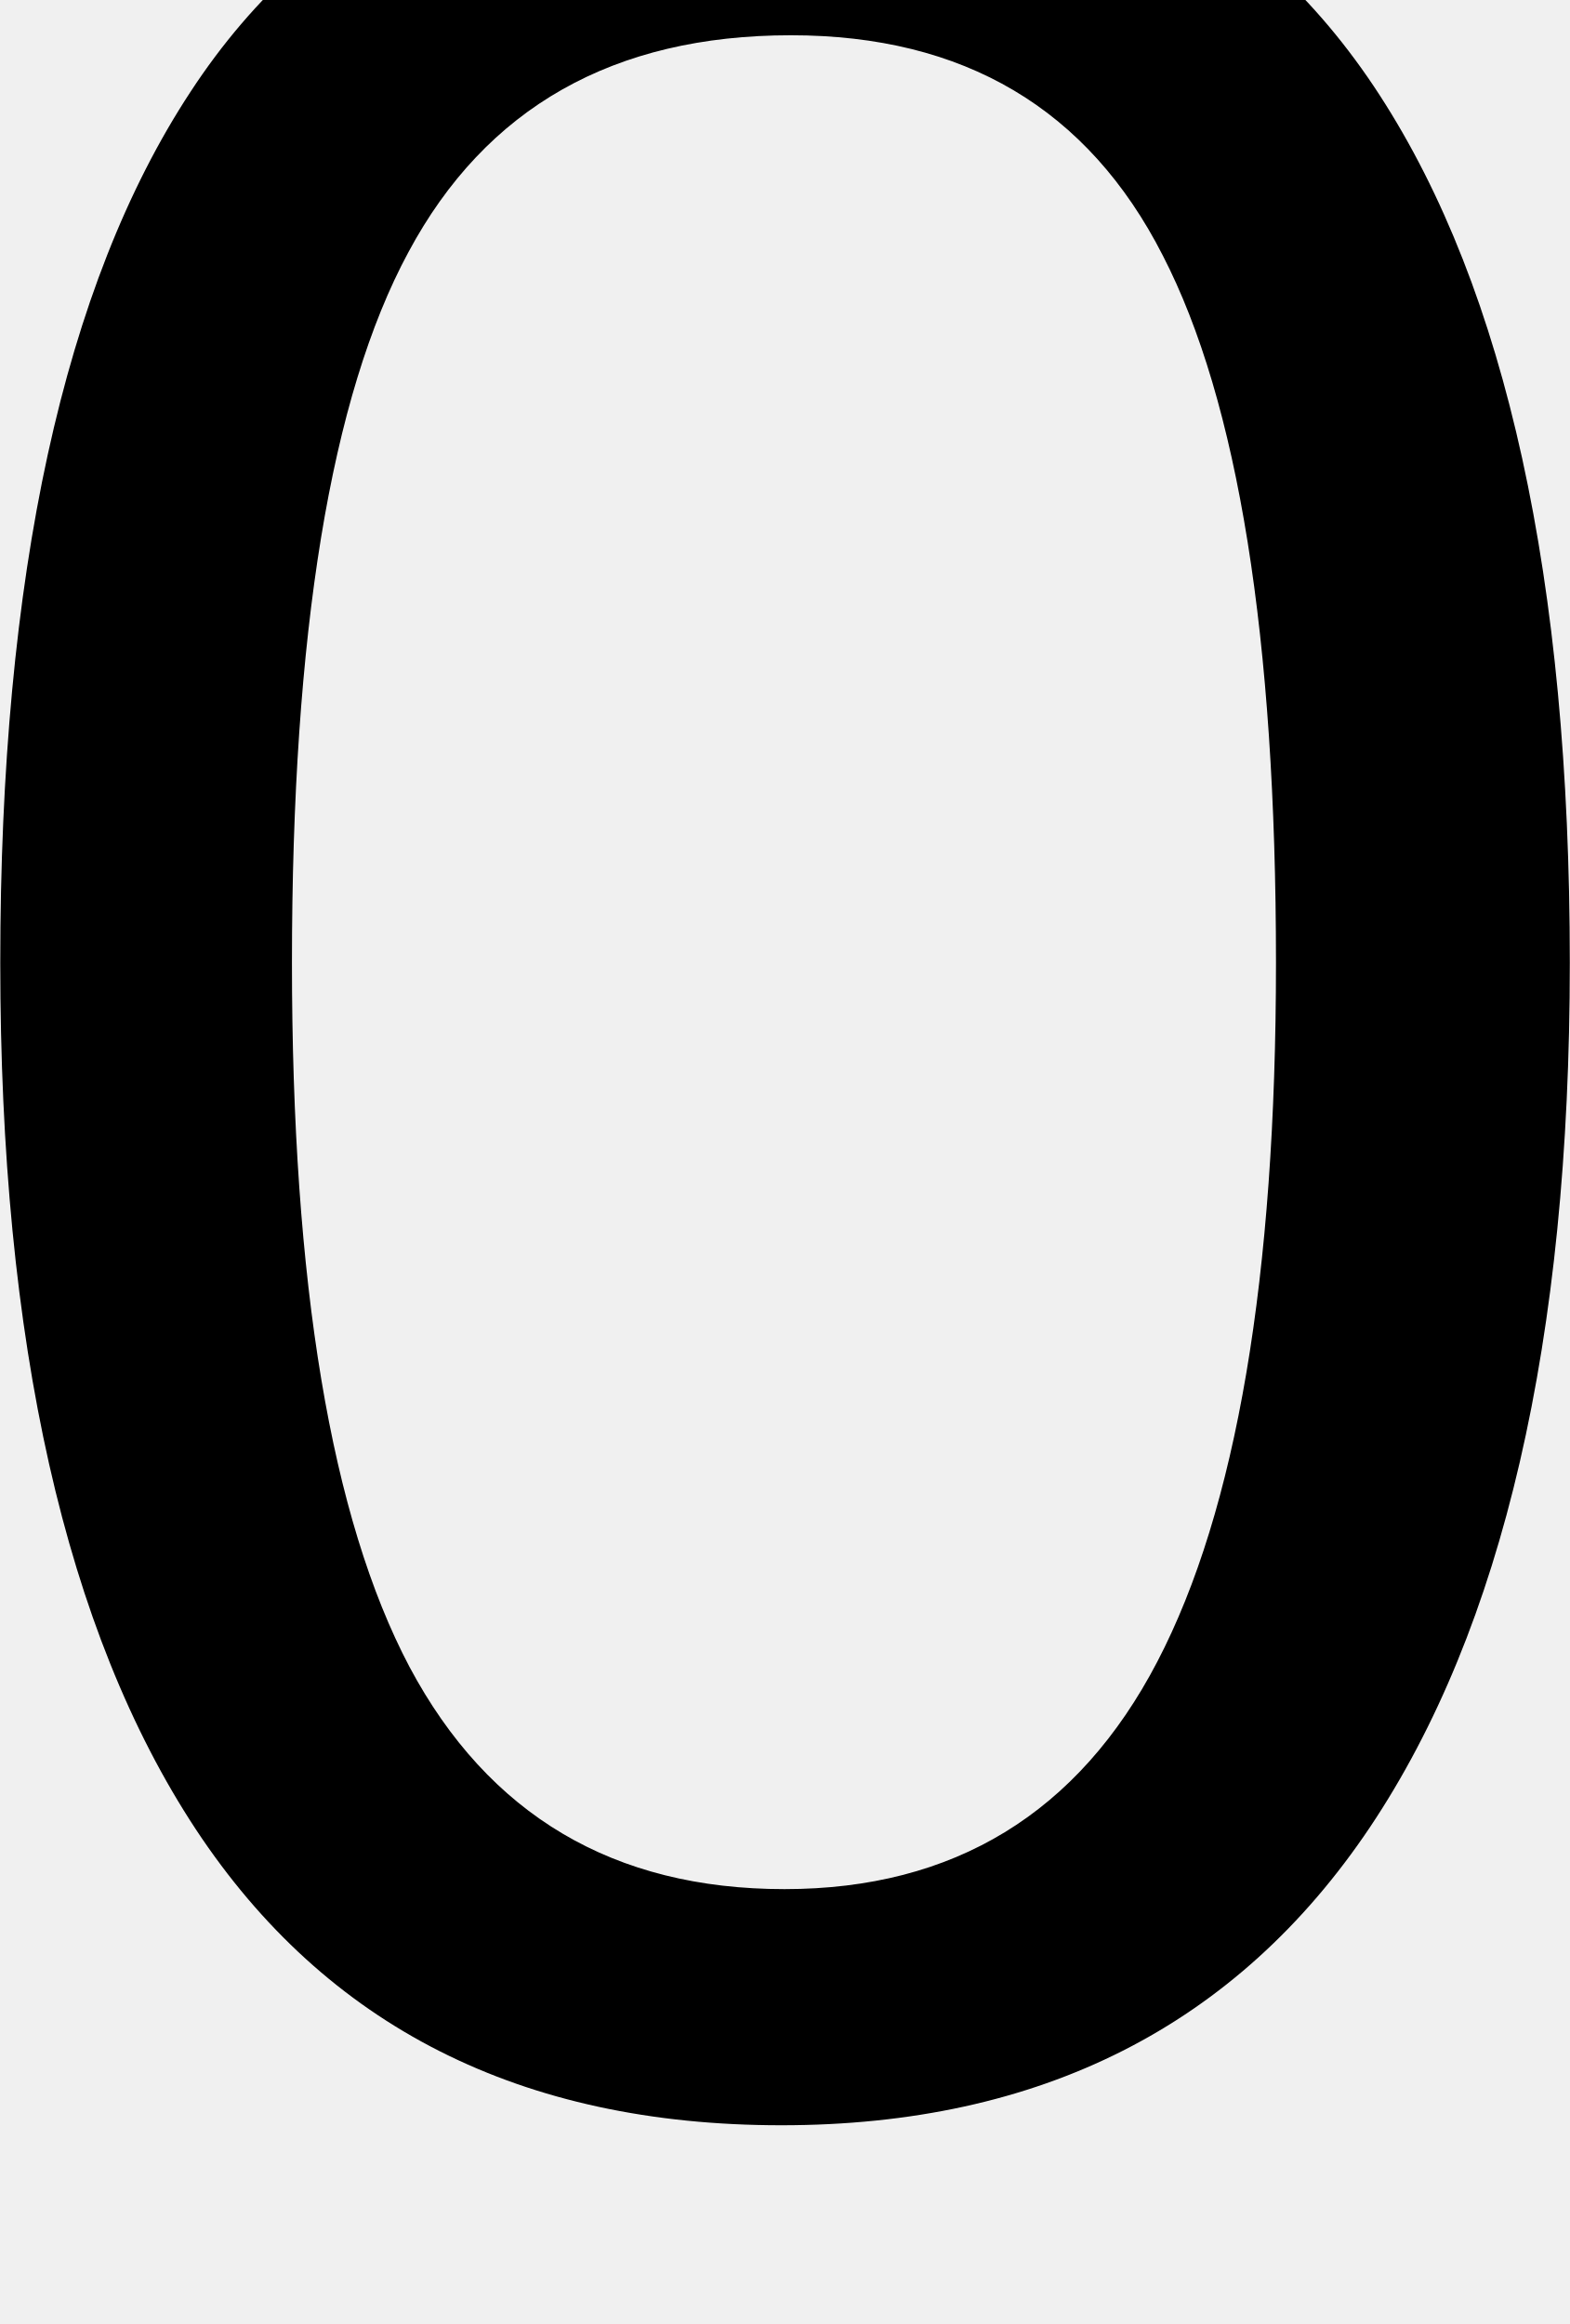
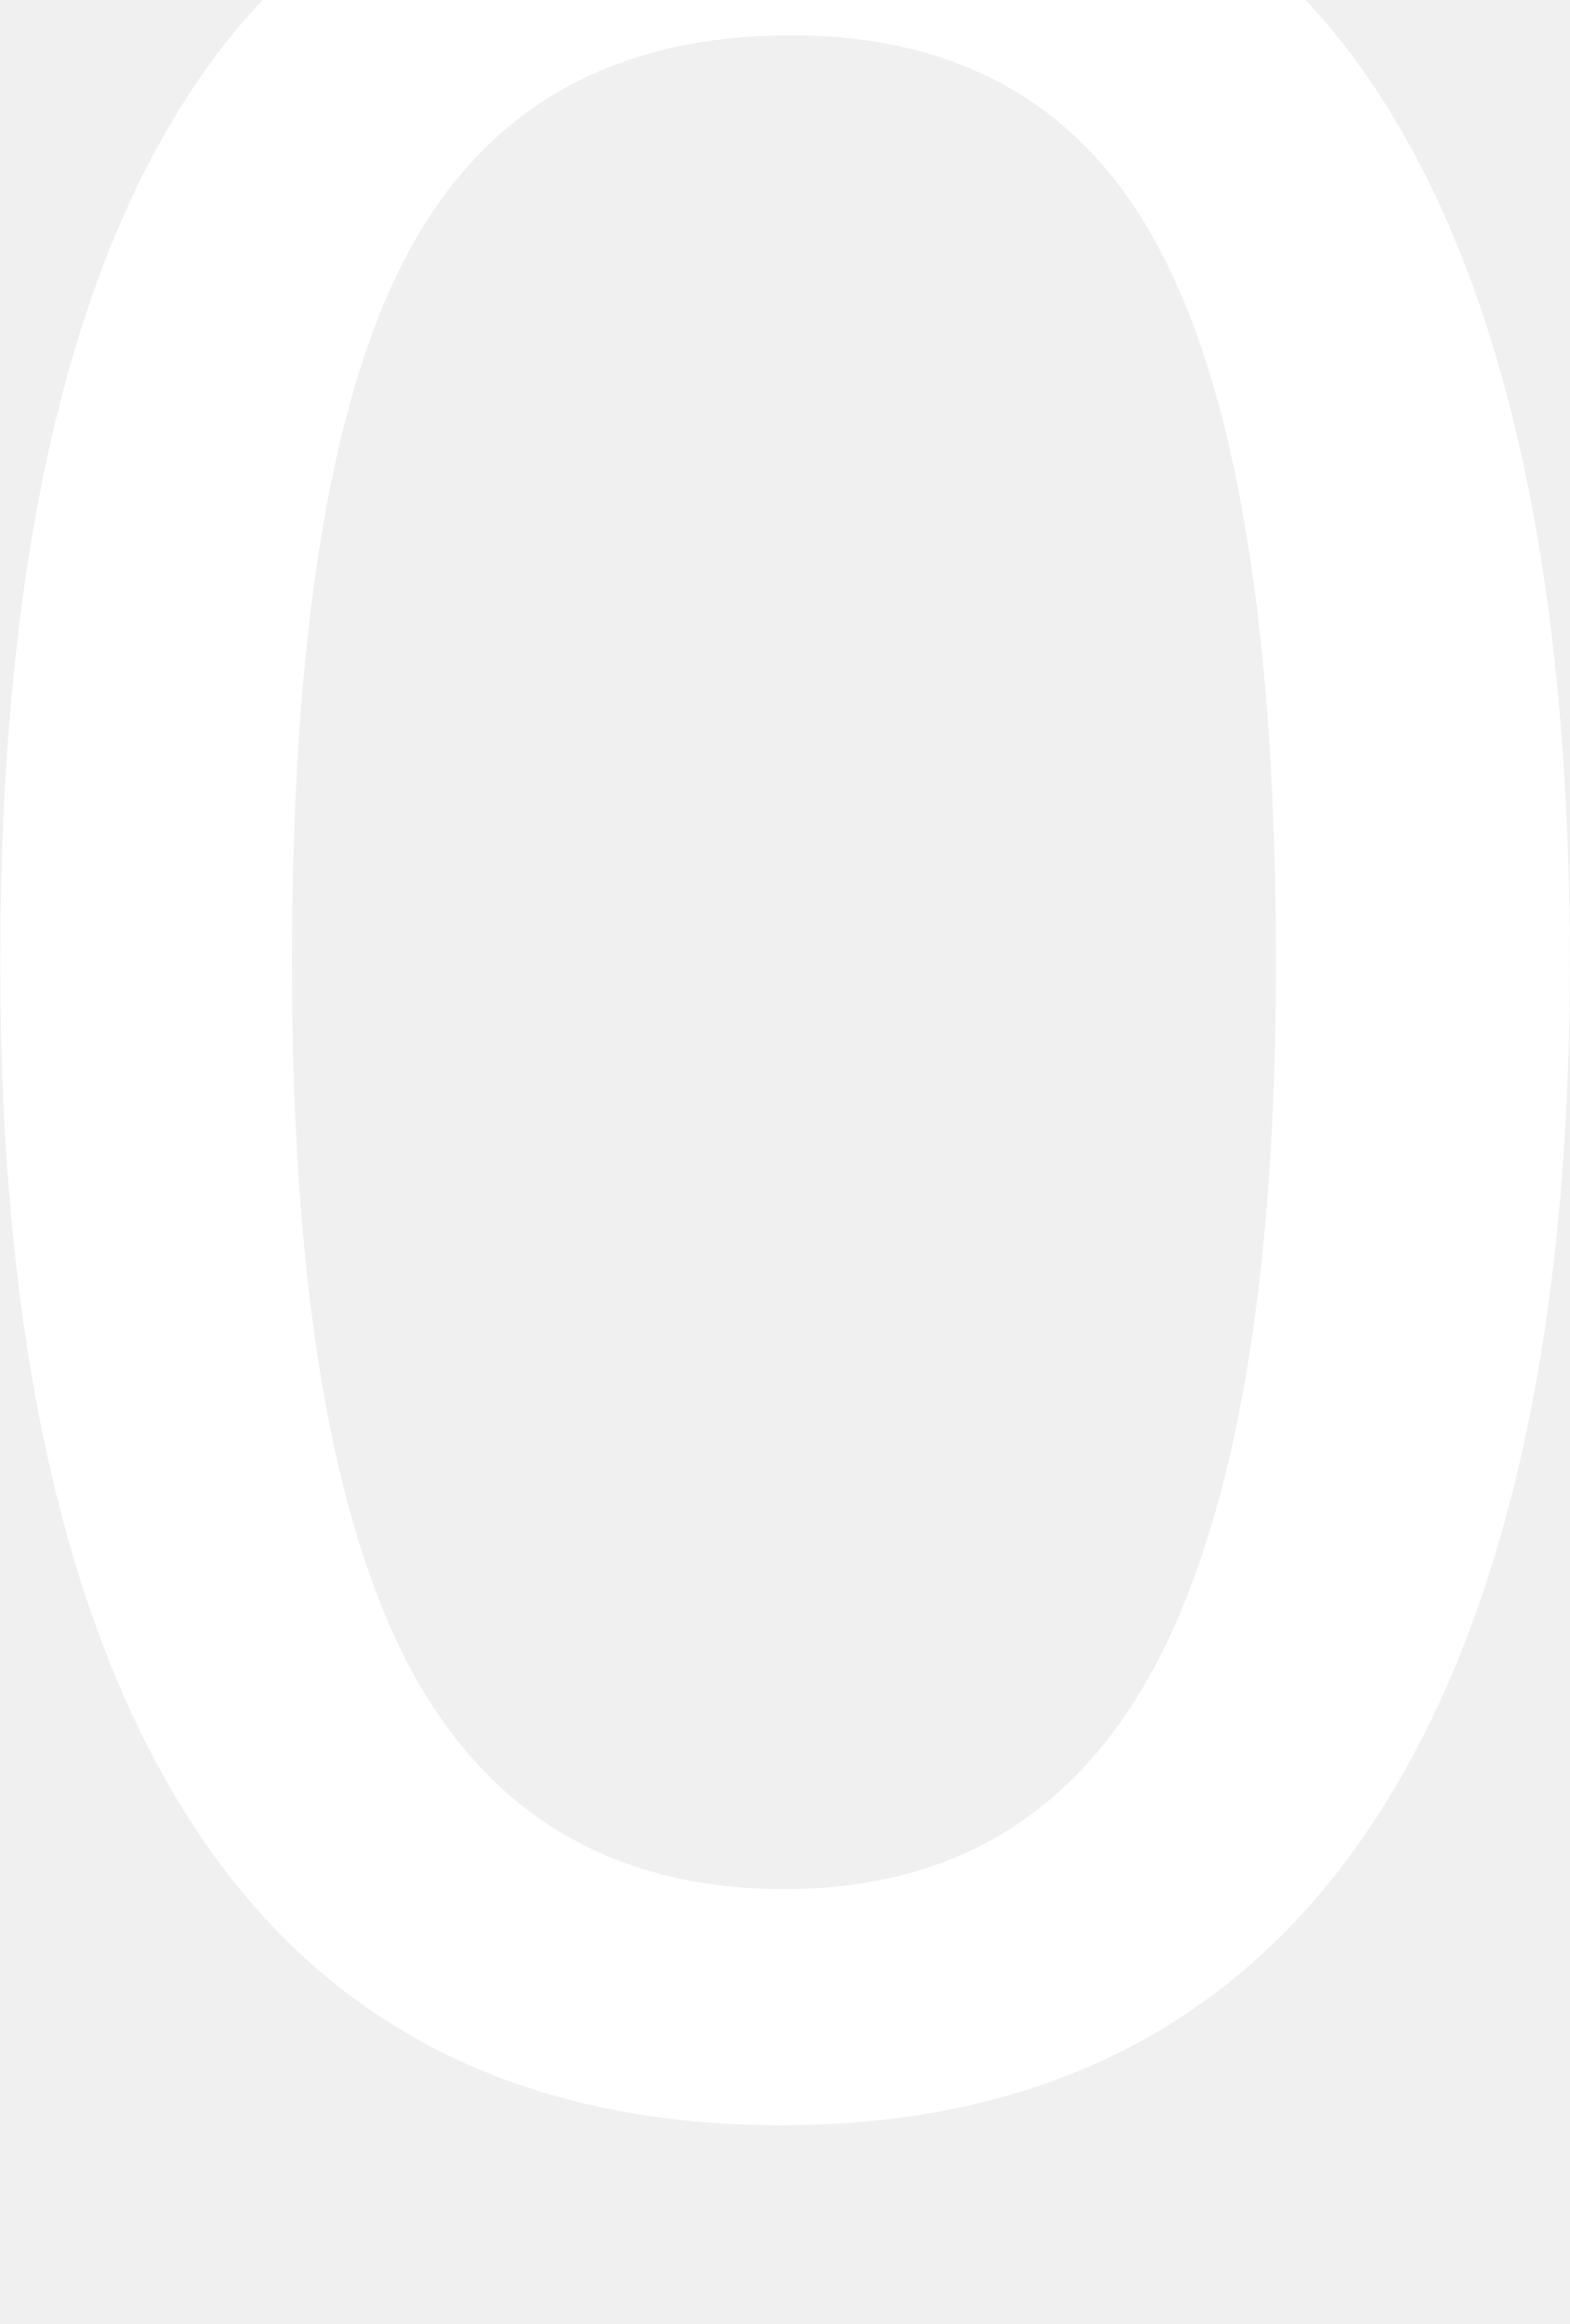
<svg xmlns="http://www.w3.org/2000/svg" width="100%" style="height:auto; ">
-   <text id="numberText" x="50%" y="50%" text-anchor="middle" dominant-baseline="middle" font-family="Arial" font-size="48" fill="#000000">0</text>
+   <text id="numberText" x="50%" y="50%" text-anchor="middle" dominant-baseline="middle" font-family="Arial" font-size="48" fill="#FFFFFF">0</text>
</svg>
